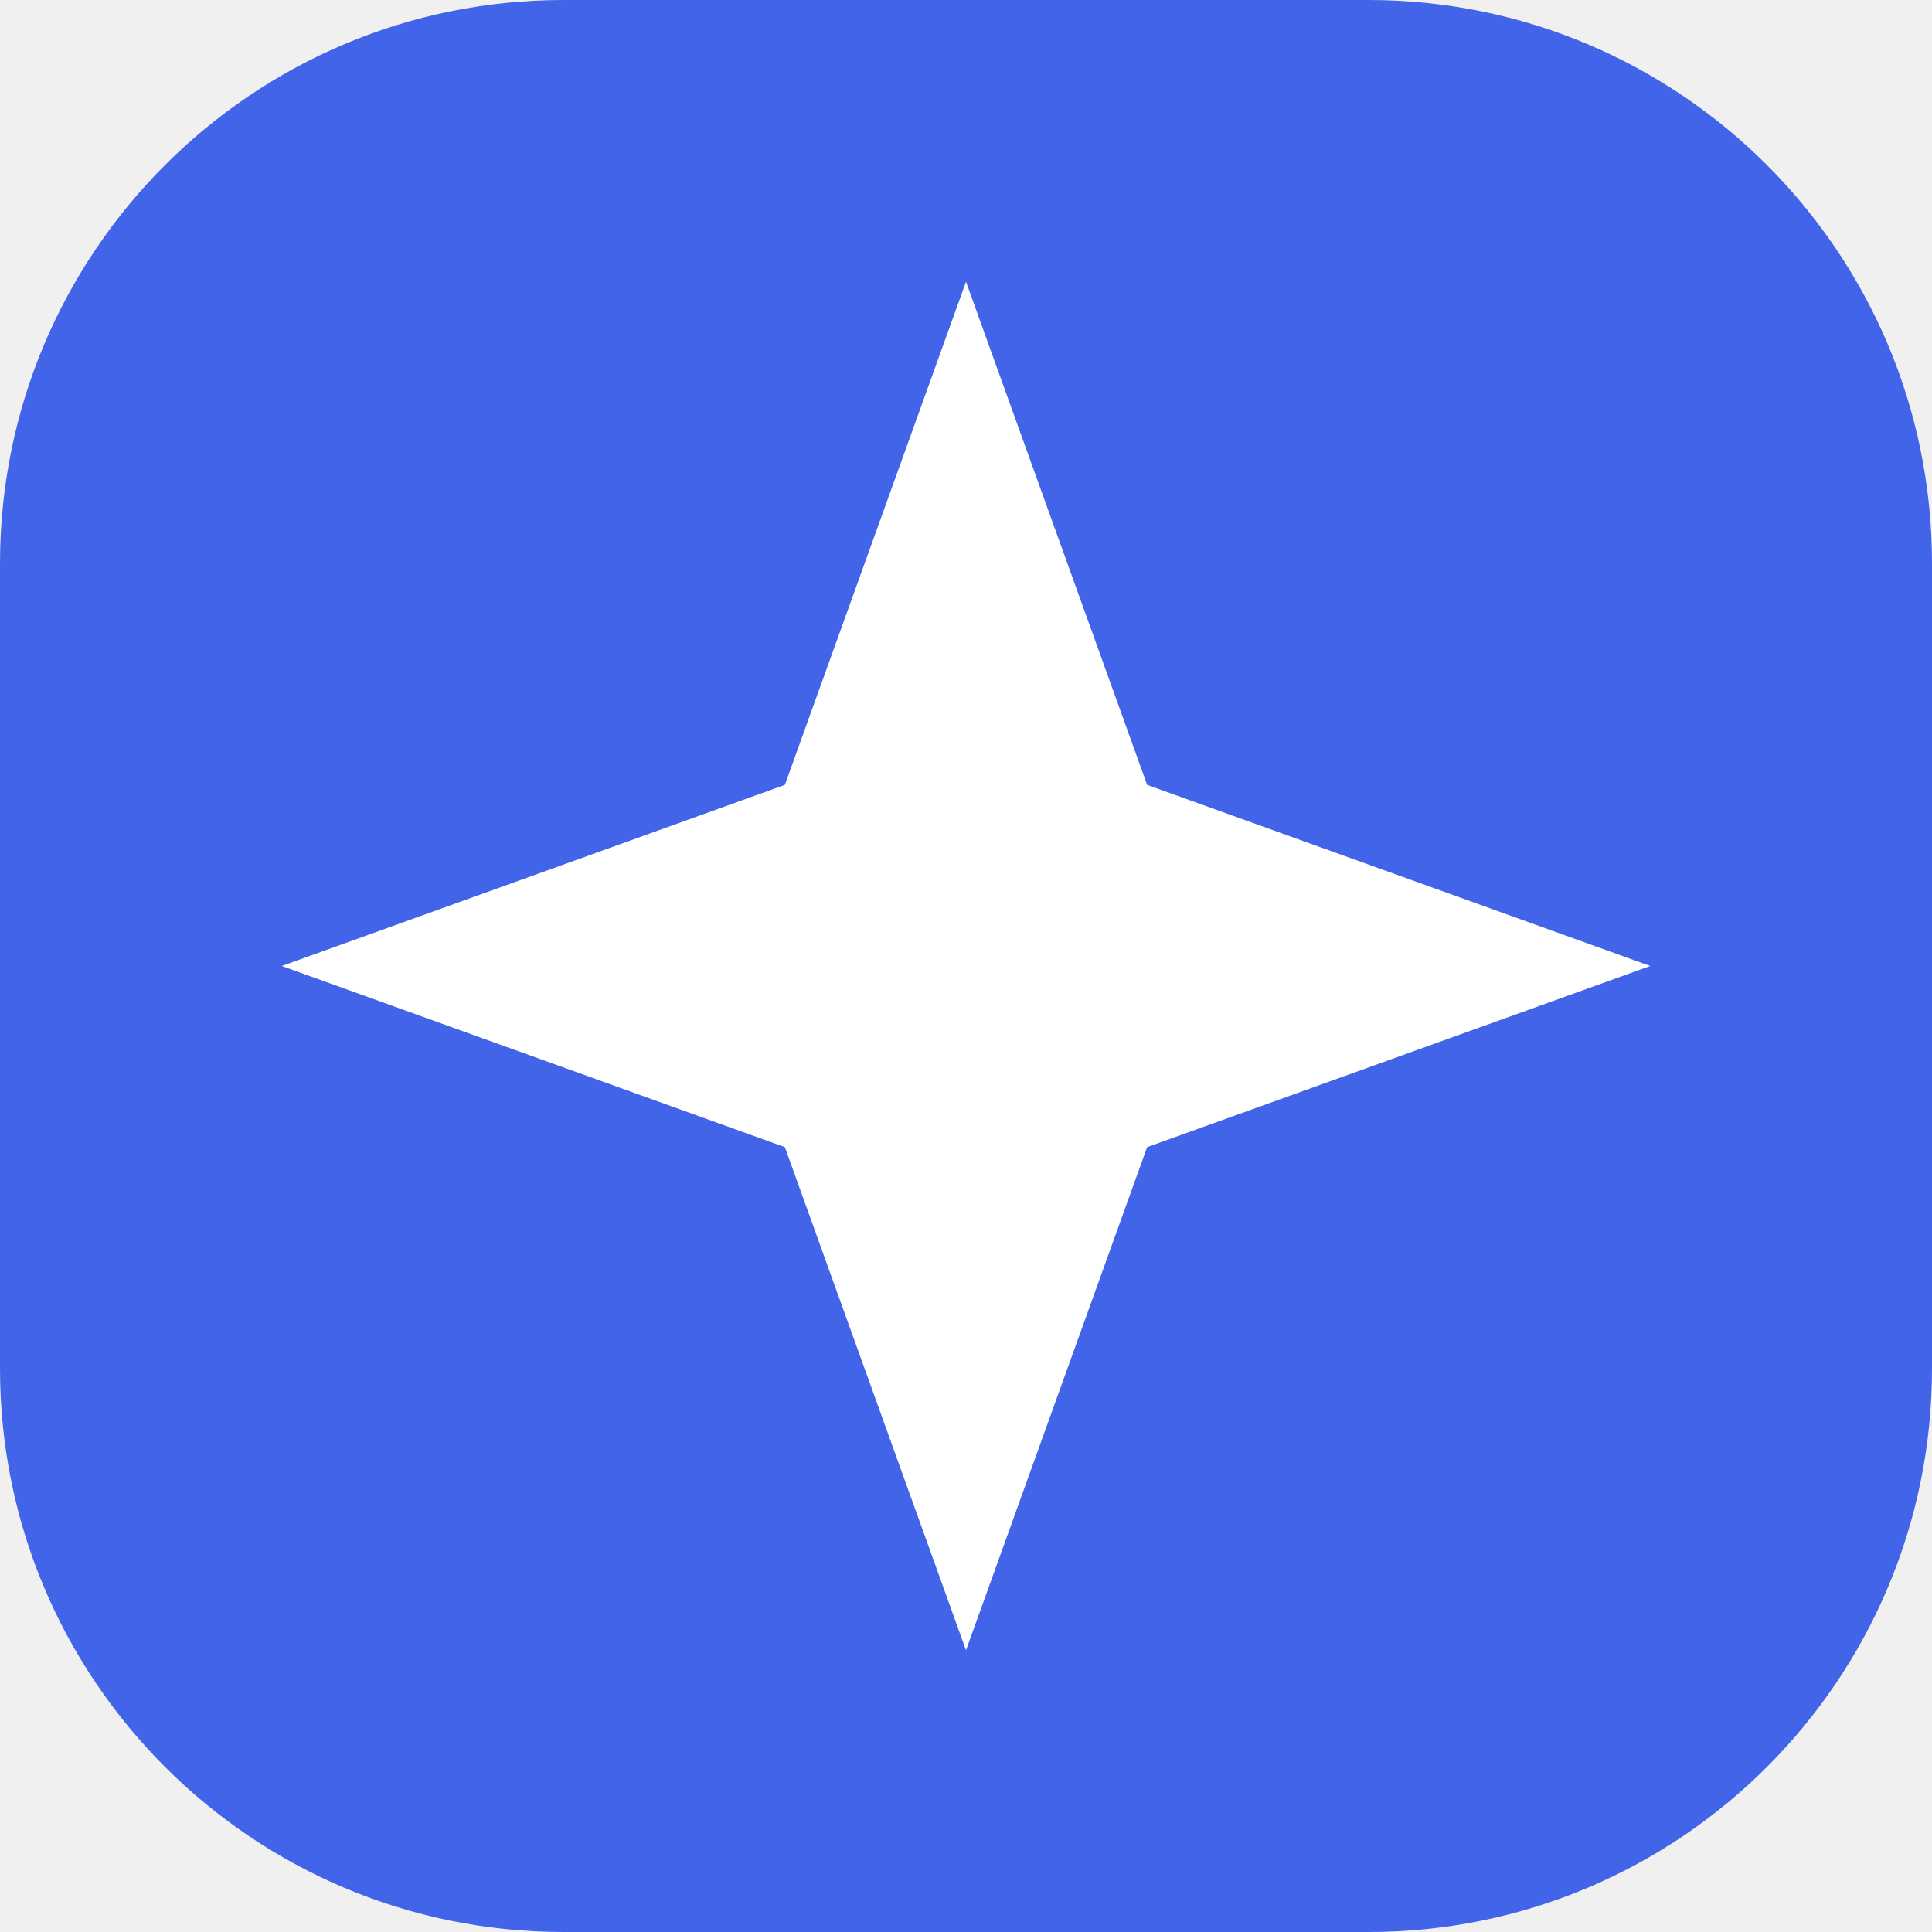
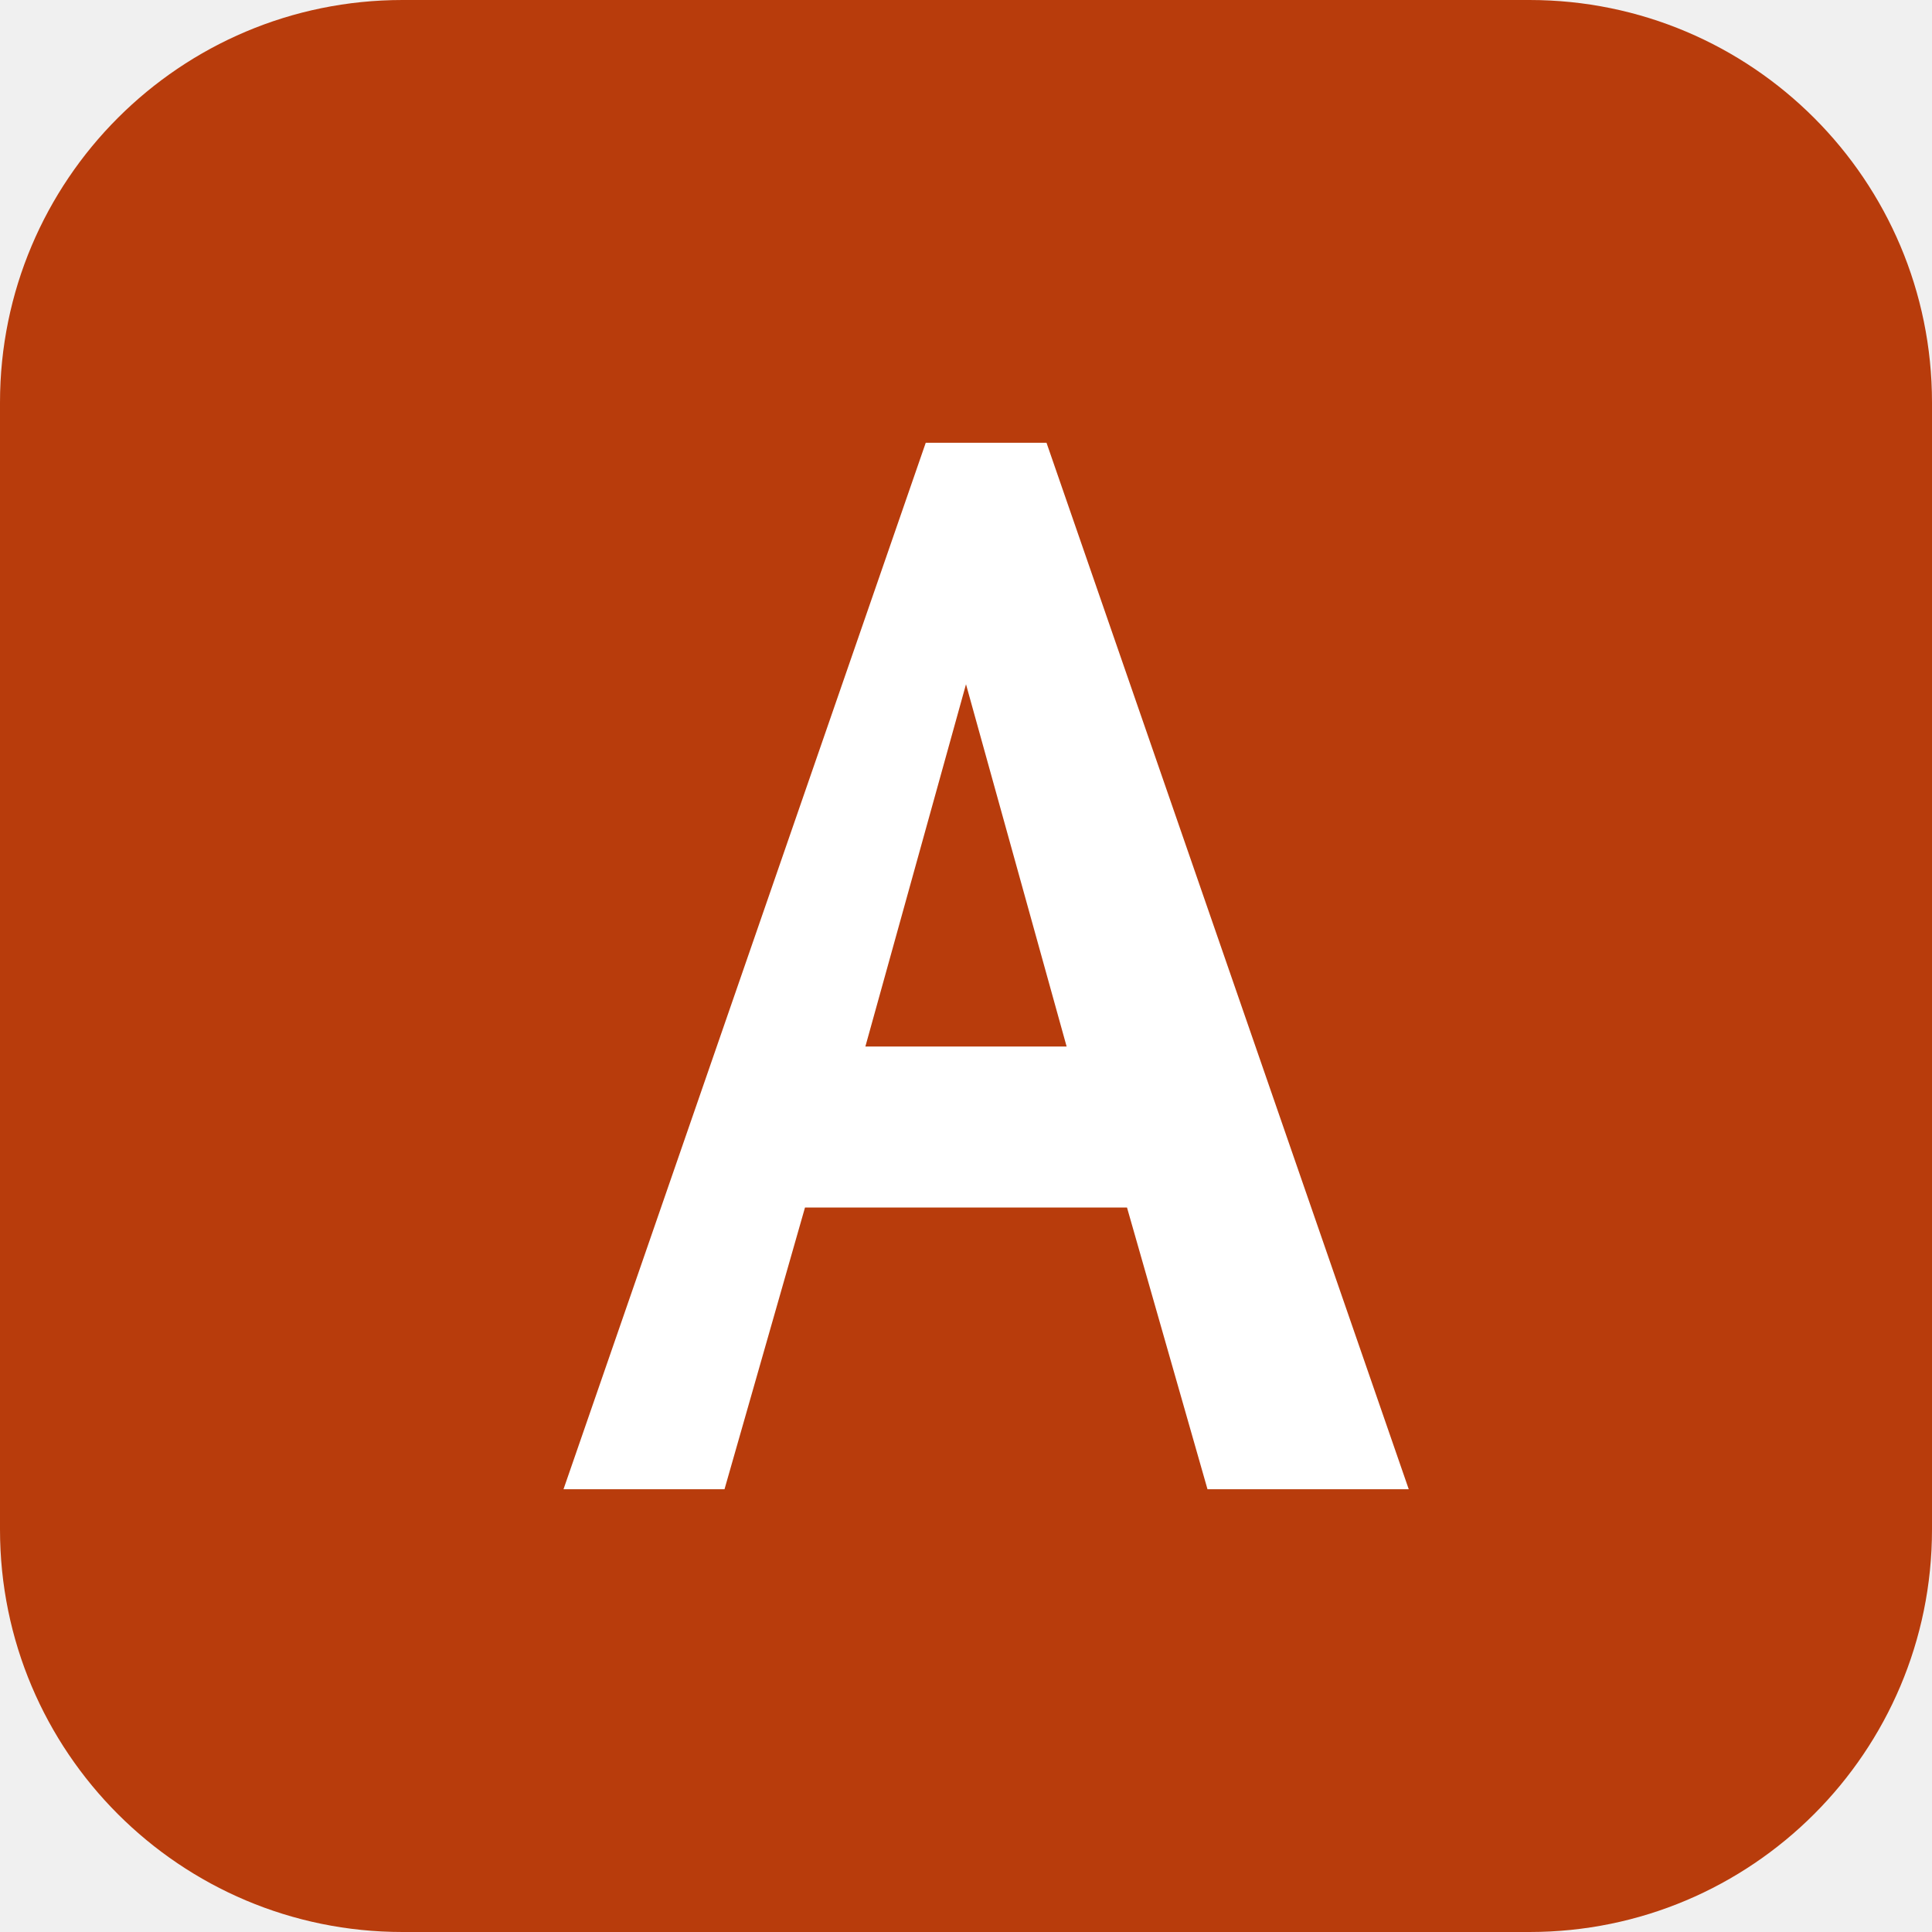
<svg xmlns="http://www.w3.org/2000/svg" viewBox="0 0 48 48">
-   <rect width="48" height="48" rx="14" fill="#4264e8" />
-   <path d="m24 7 4.5 12.5L41 24l-12.5 4.5L24 41l-4.5-12.5L7 24l12.5-4.5Z" fill="#fff" />
+   <rect width="48" height="48" rx="10" fill="#b83c0c" />
+   <path d="M14 37 23 11h3l9 26h-5l-2-7H20l-2 7Zm7.5-11h5L24 17Z" fill="#fff" />
</svg>
